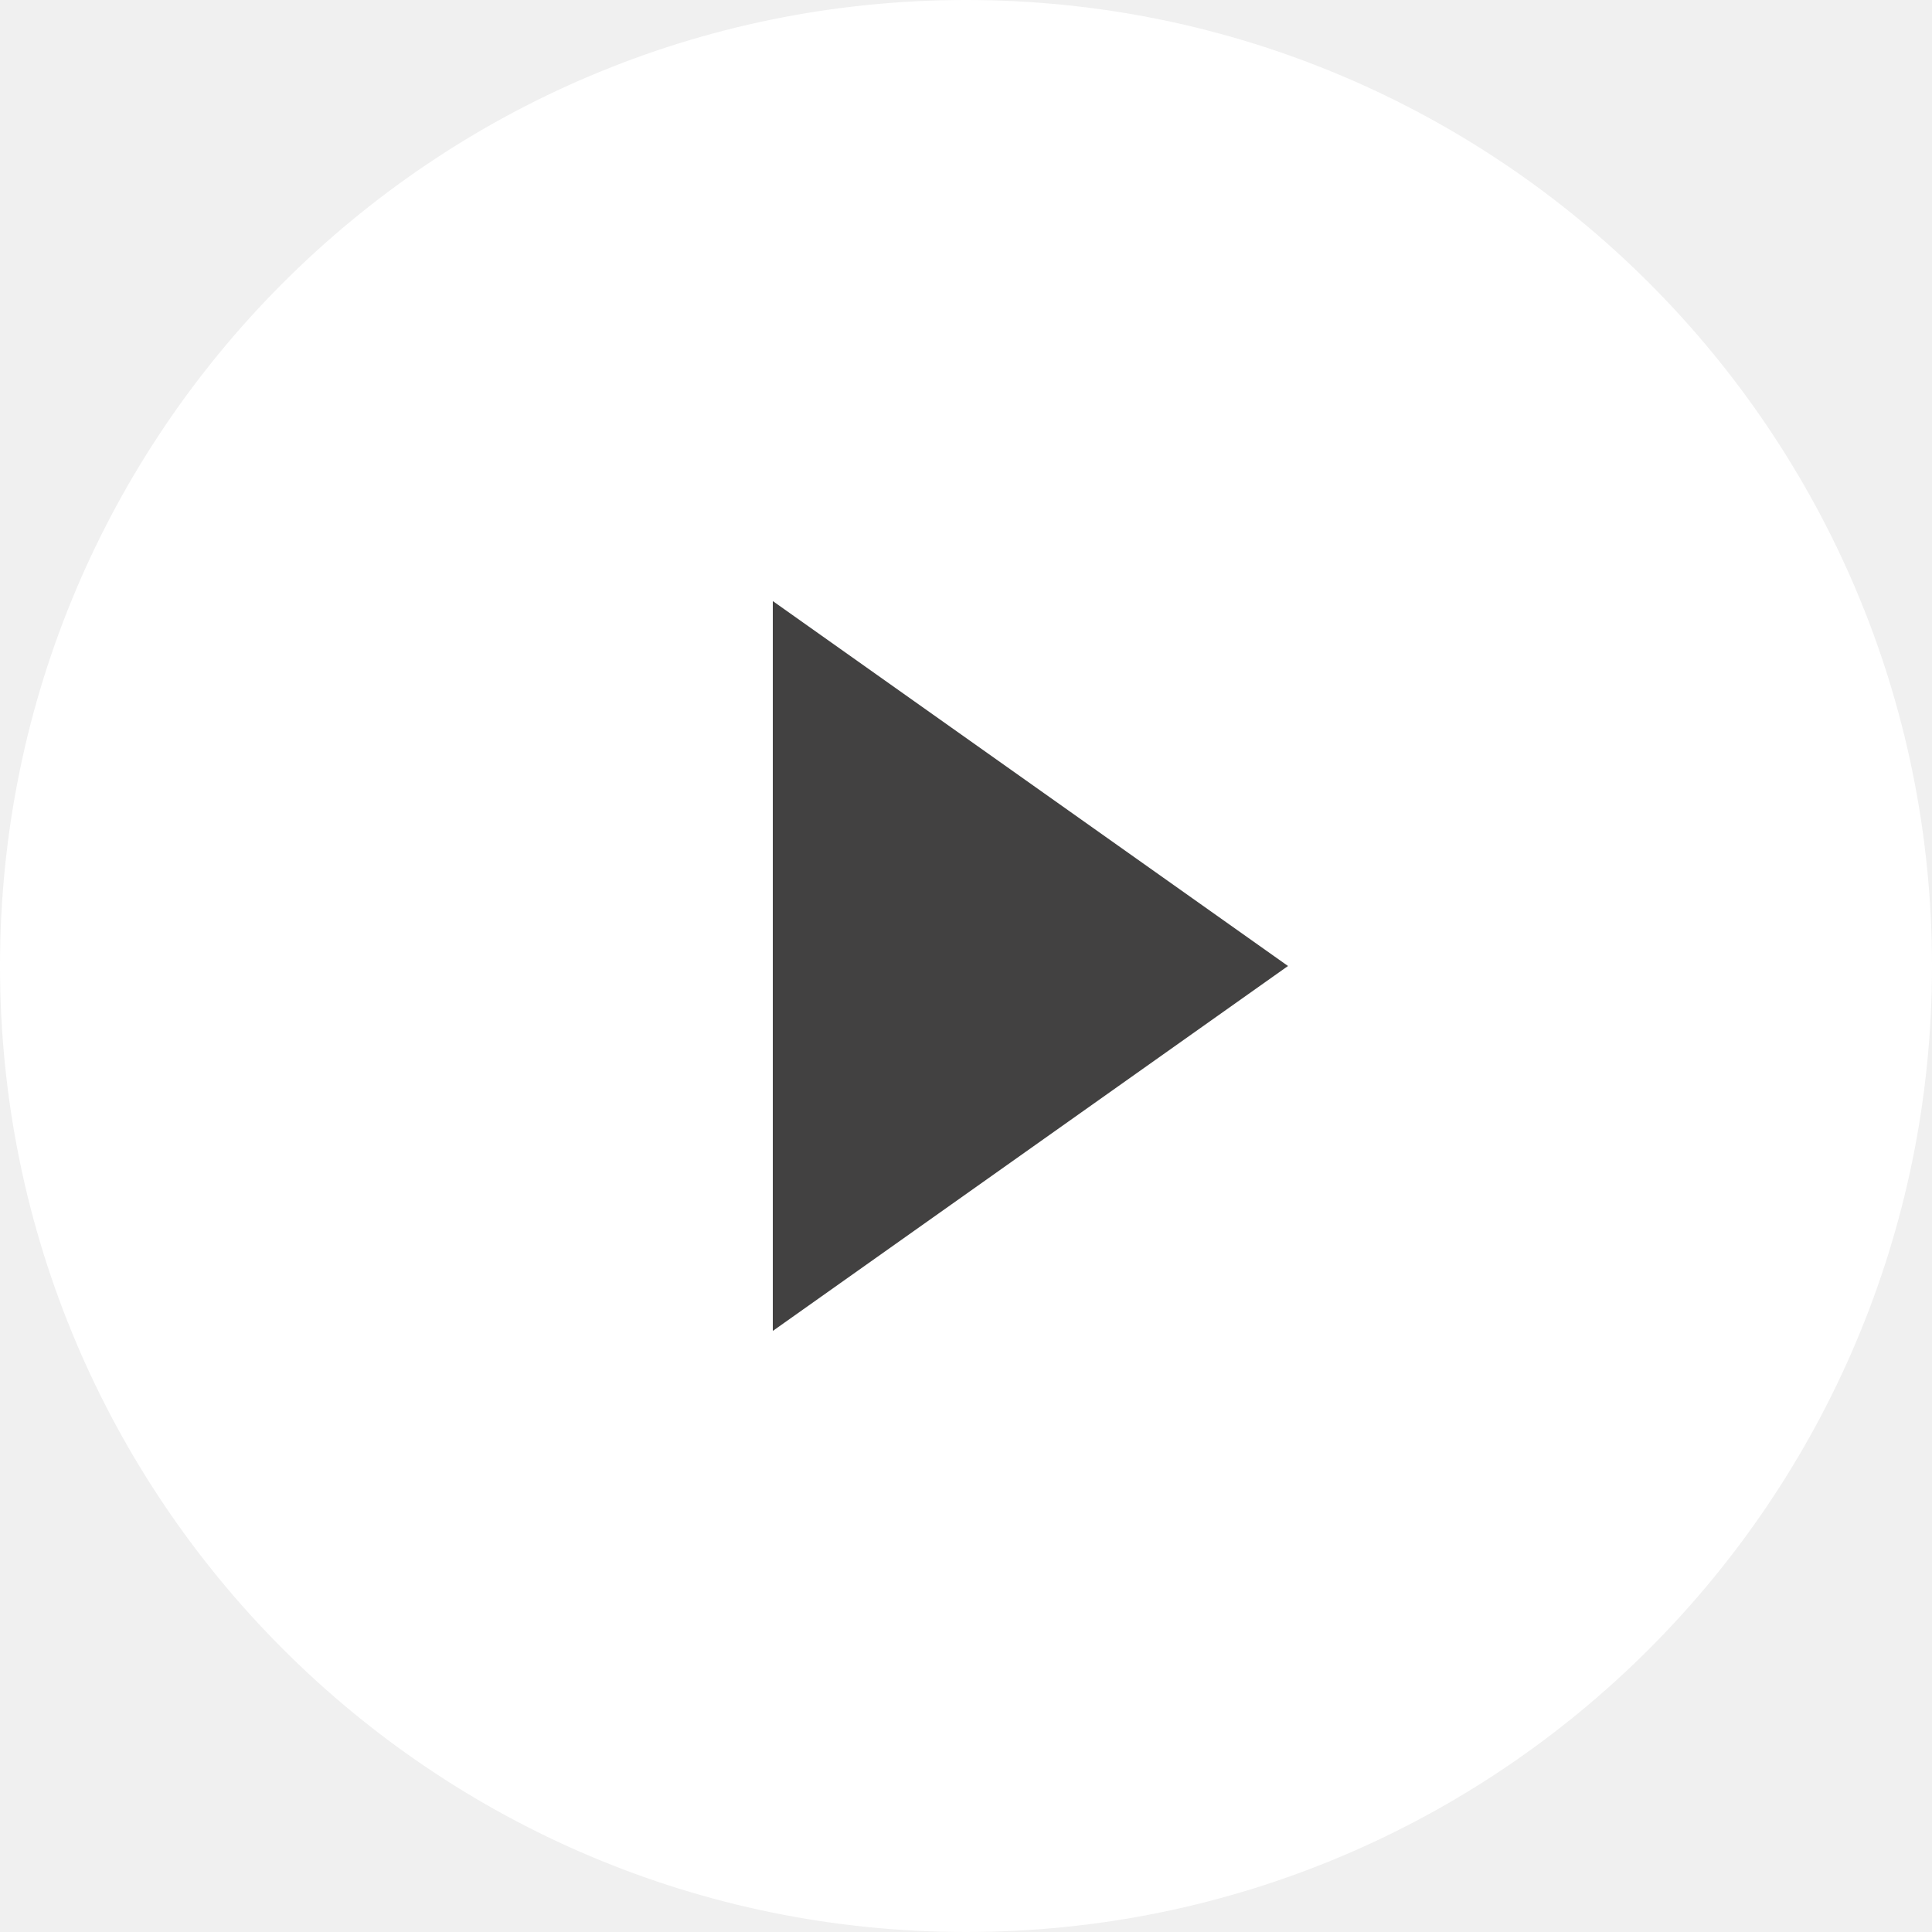
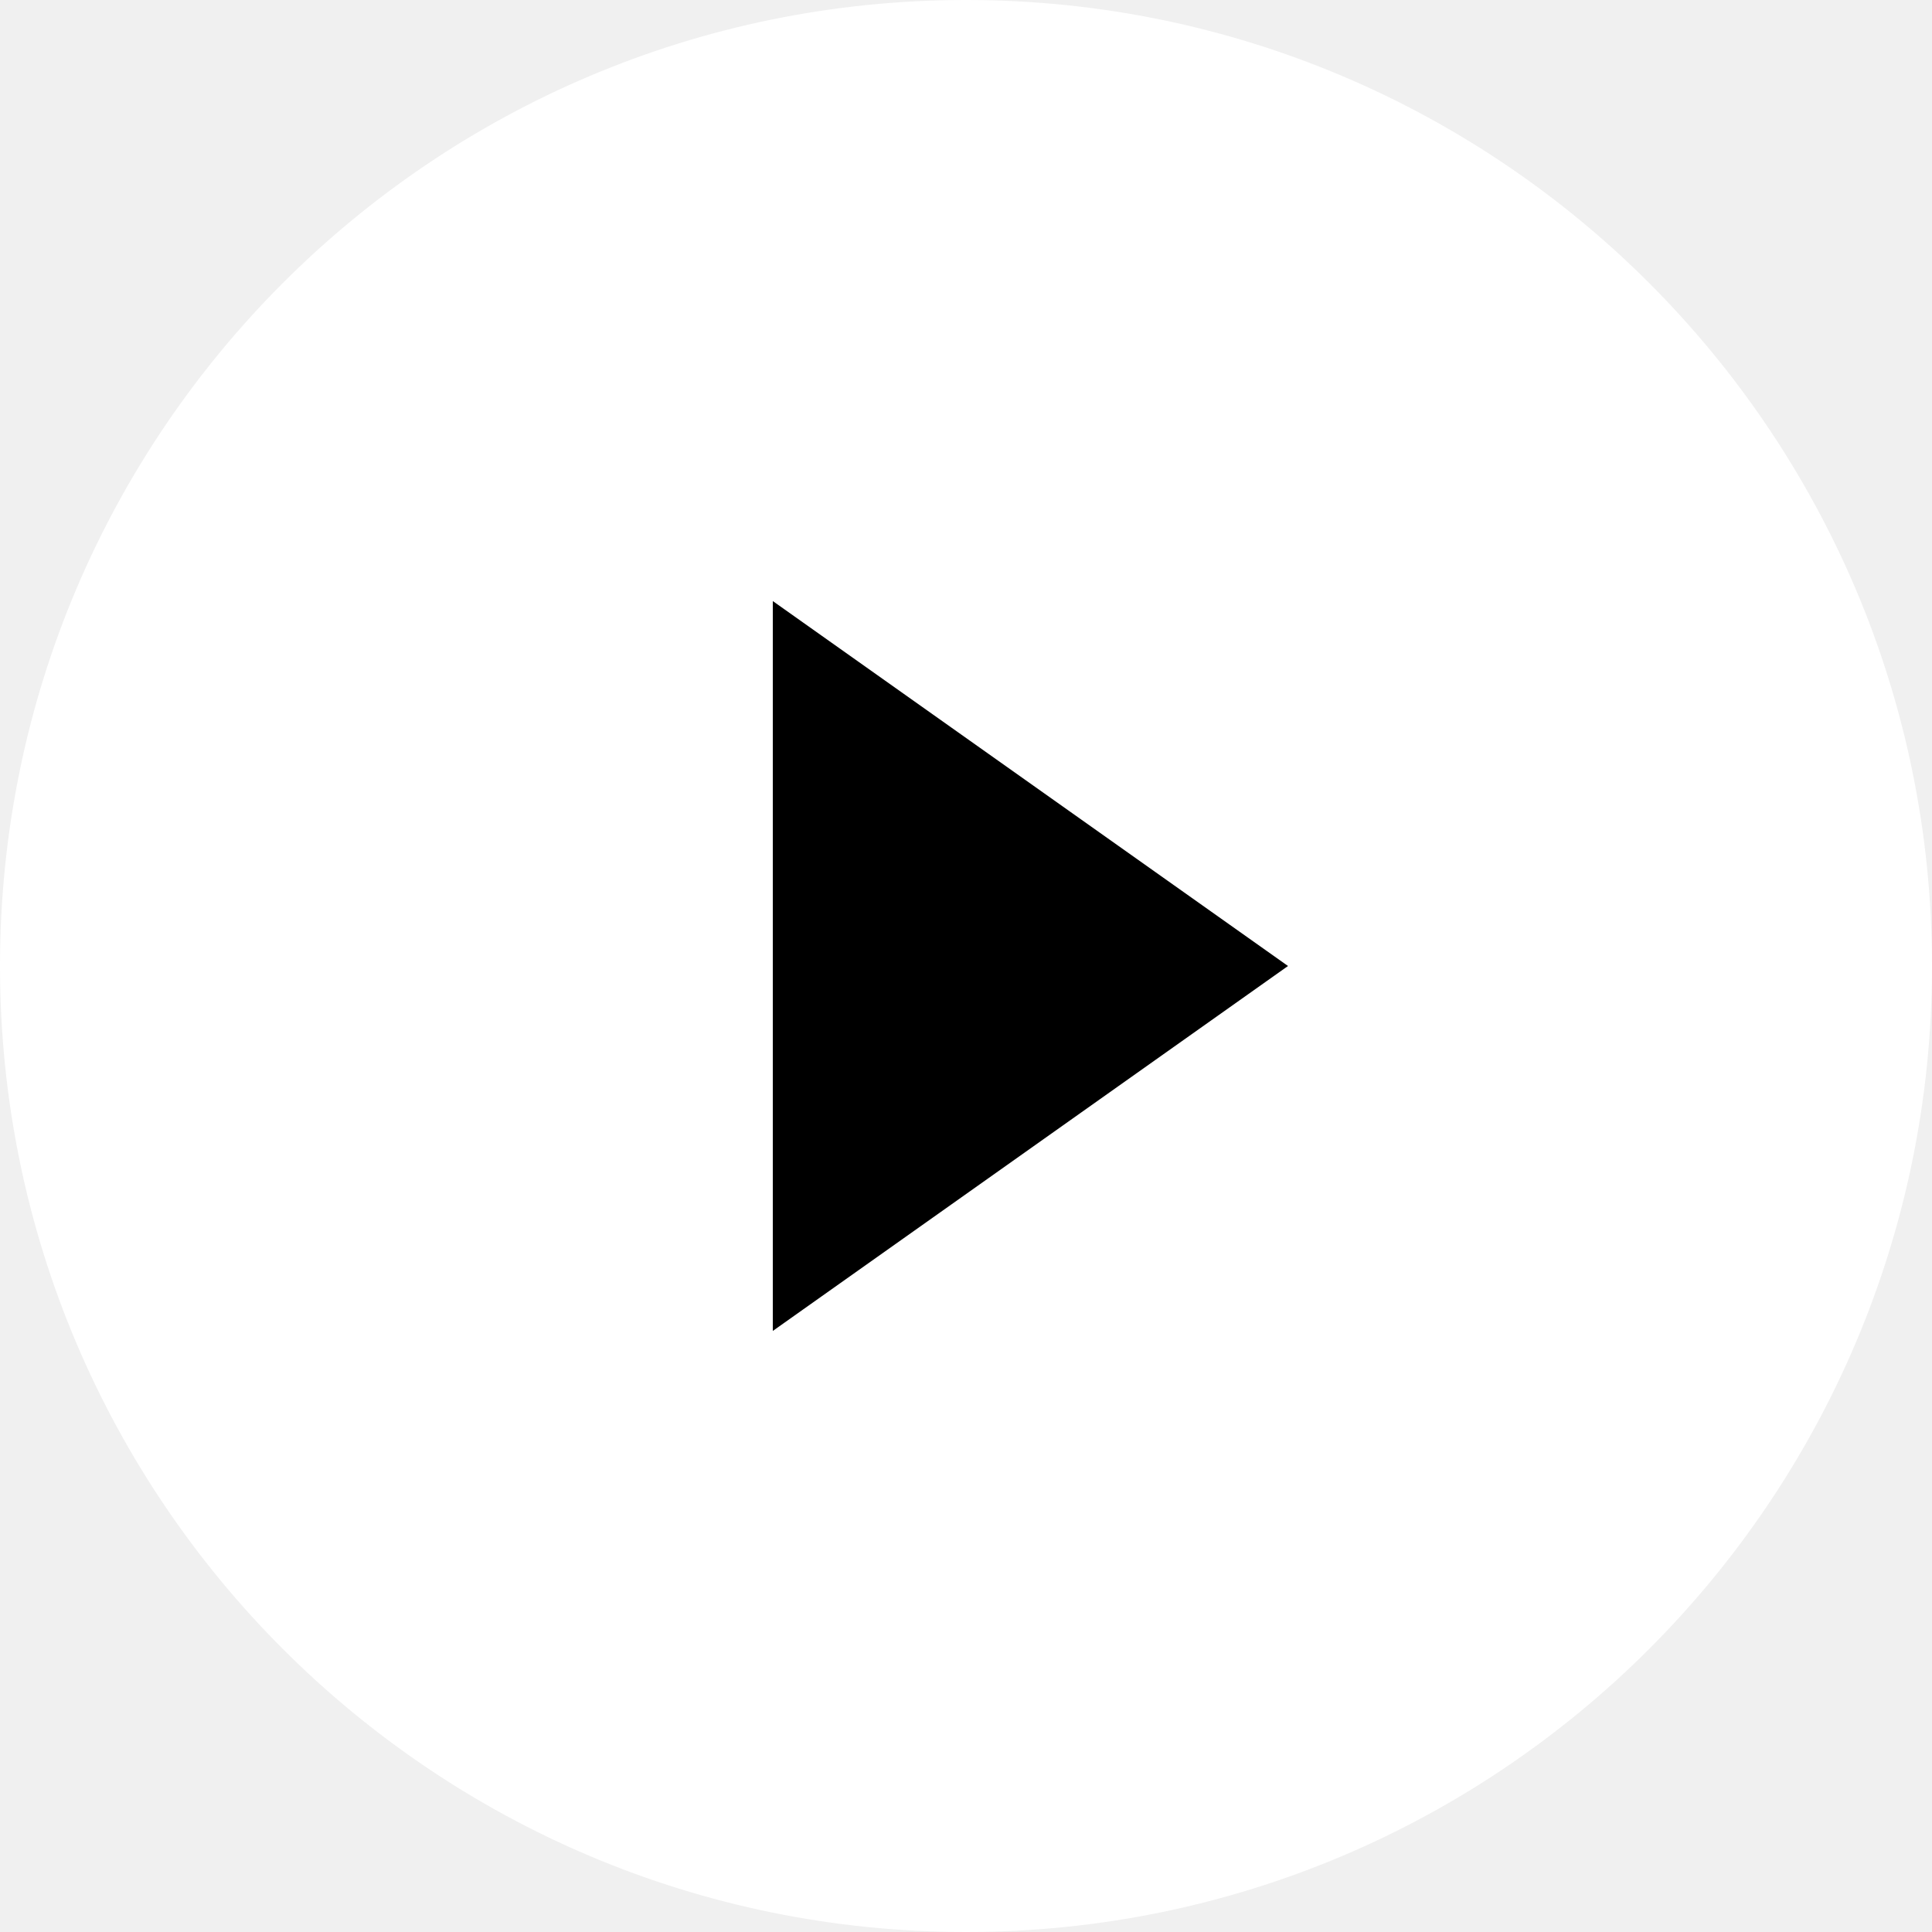
<svg xmlns="http://www.w3.org/2000/svg" width="45" height="45" viewBox="0 0 45 45" fill="none">
-   <circle cx="22.5" cy="22.5" r="22.5" fill="white" />
-   <path d="M18 14L18 31L30 22.5L18 14Z" fill="#424141" />
+   <circle cx="22.5" cy="22.5" r="22.5" fill="#FFFFFF" />
+   <path d="M18 14L18 31L30 22.5L18 14Z" fill="#000000" />
</svg>
